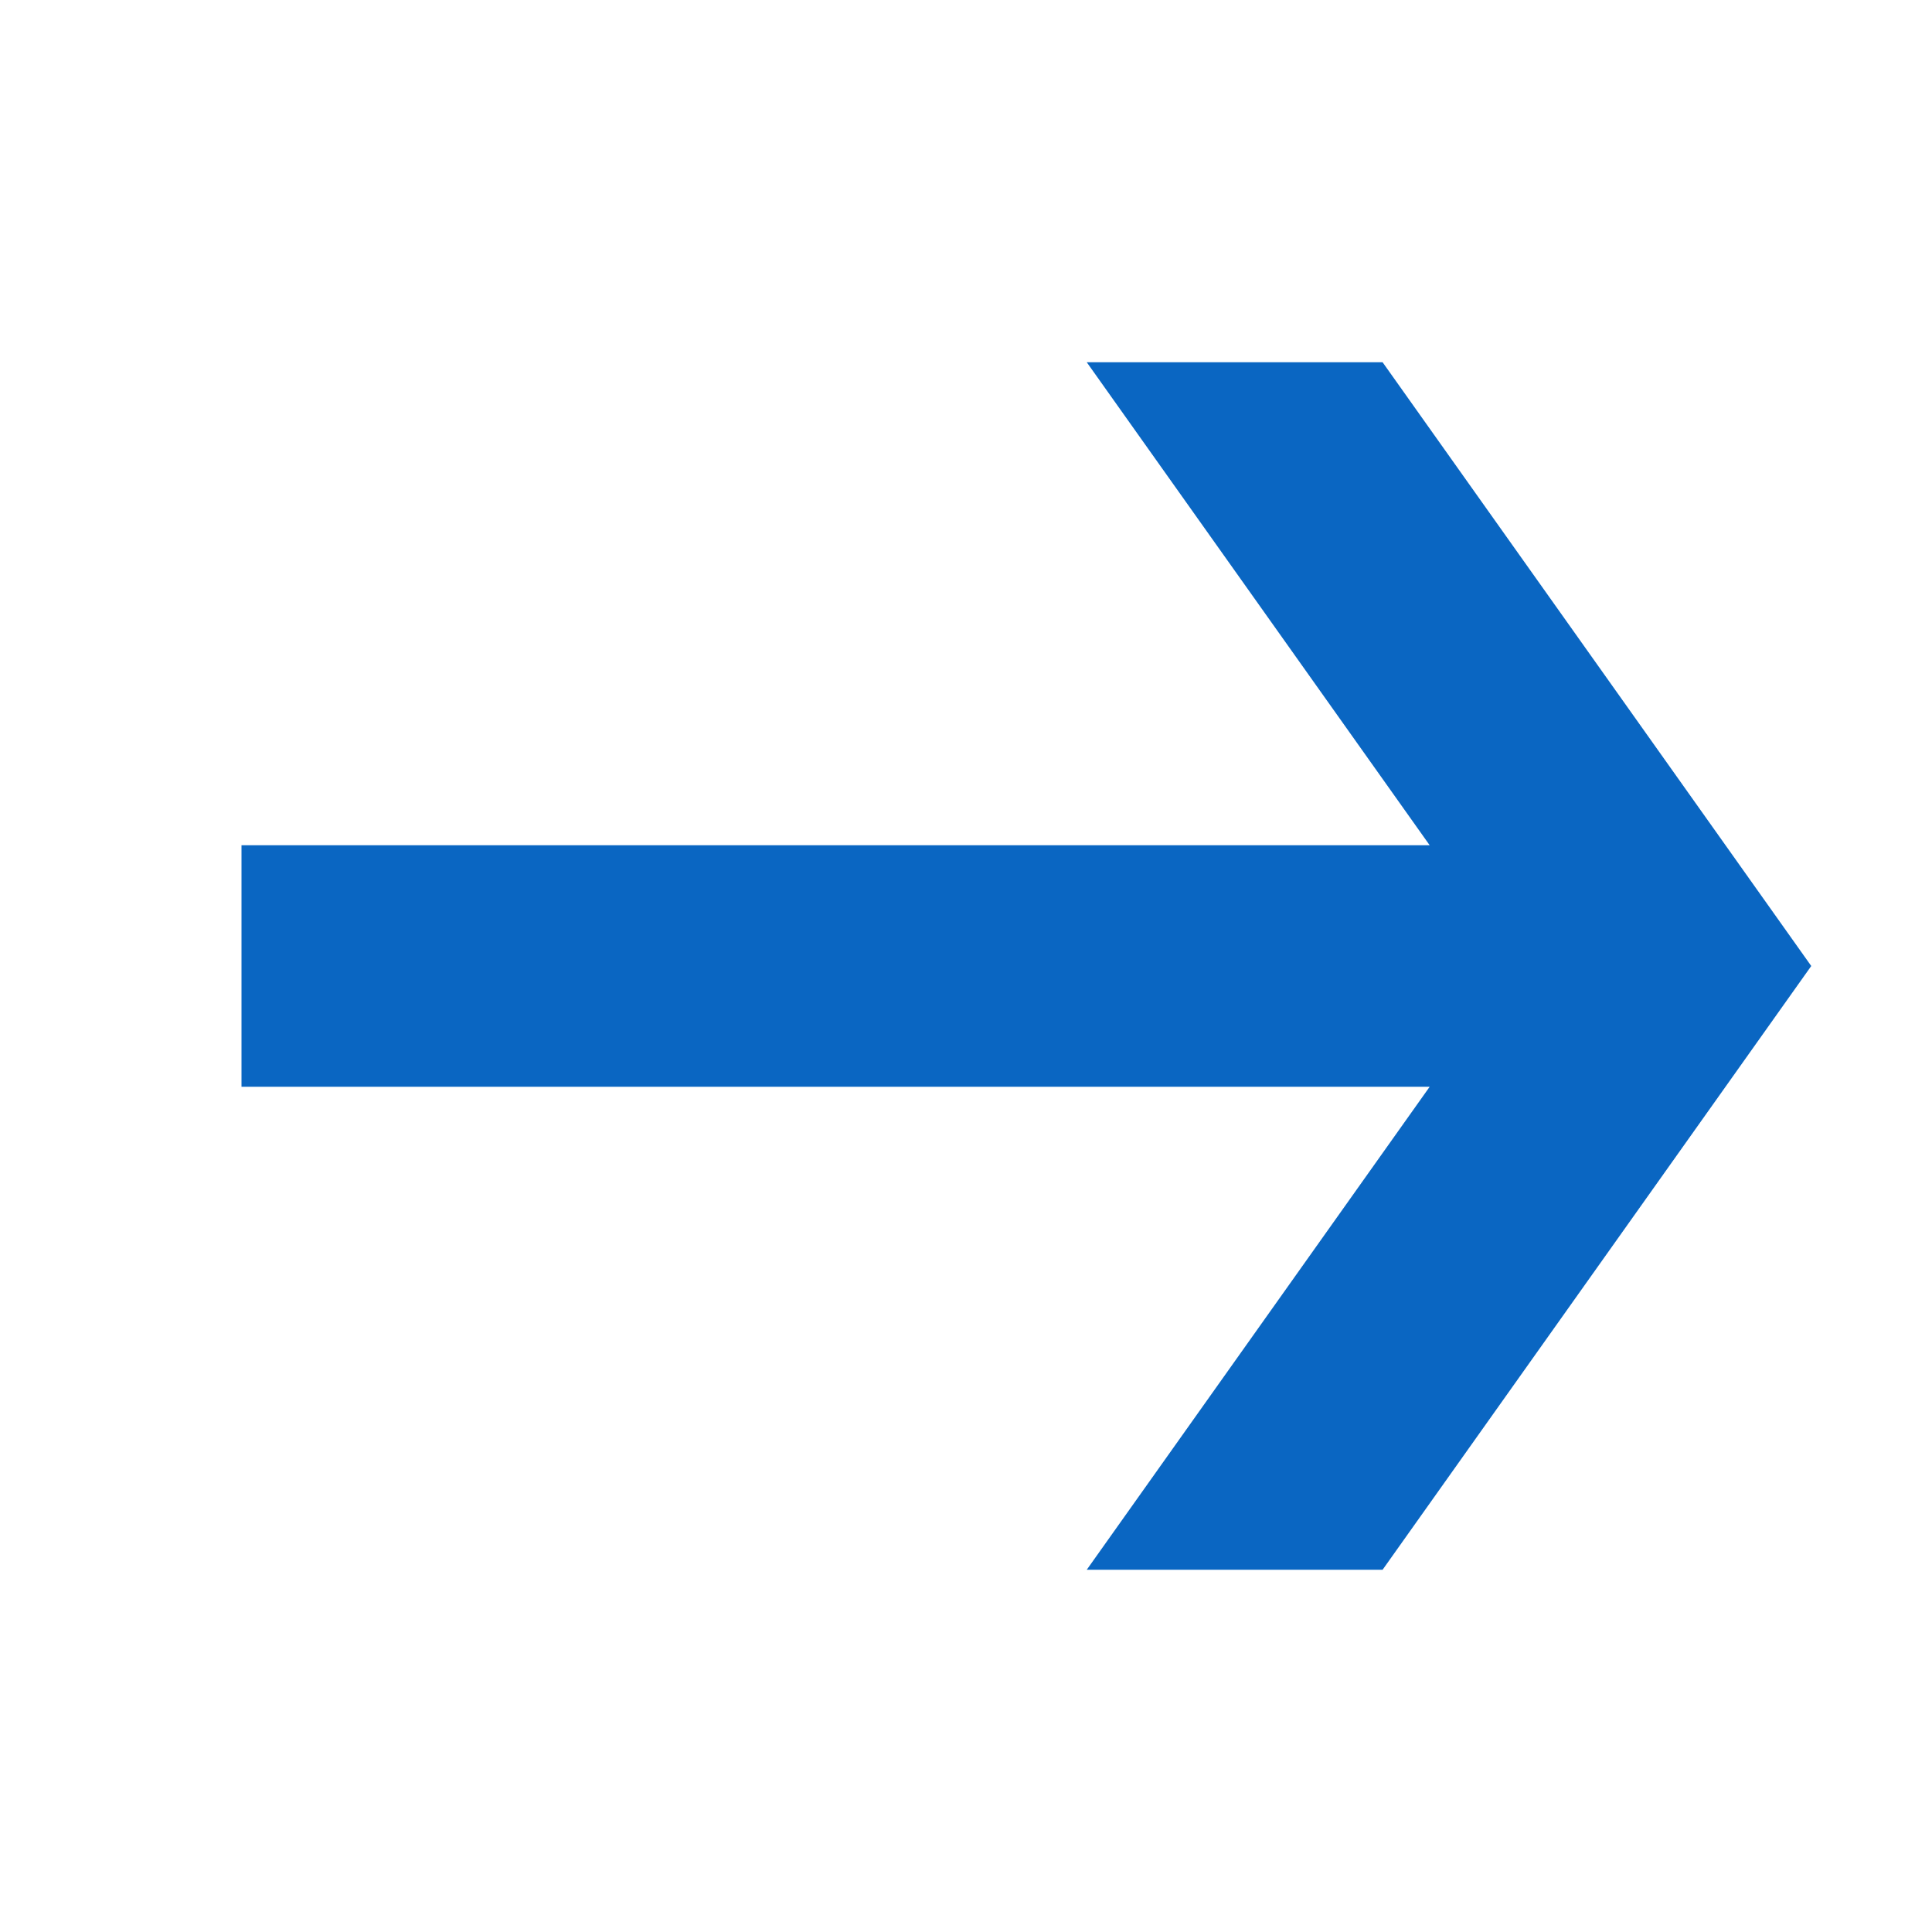
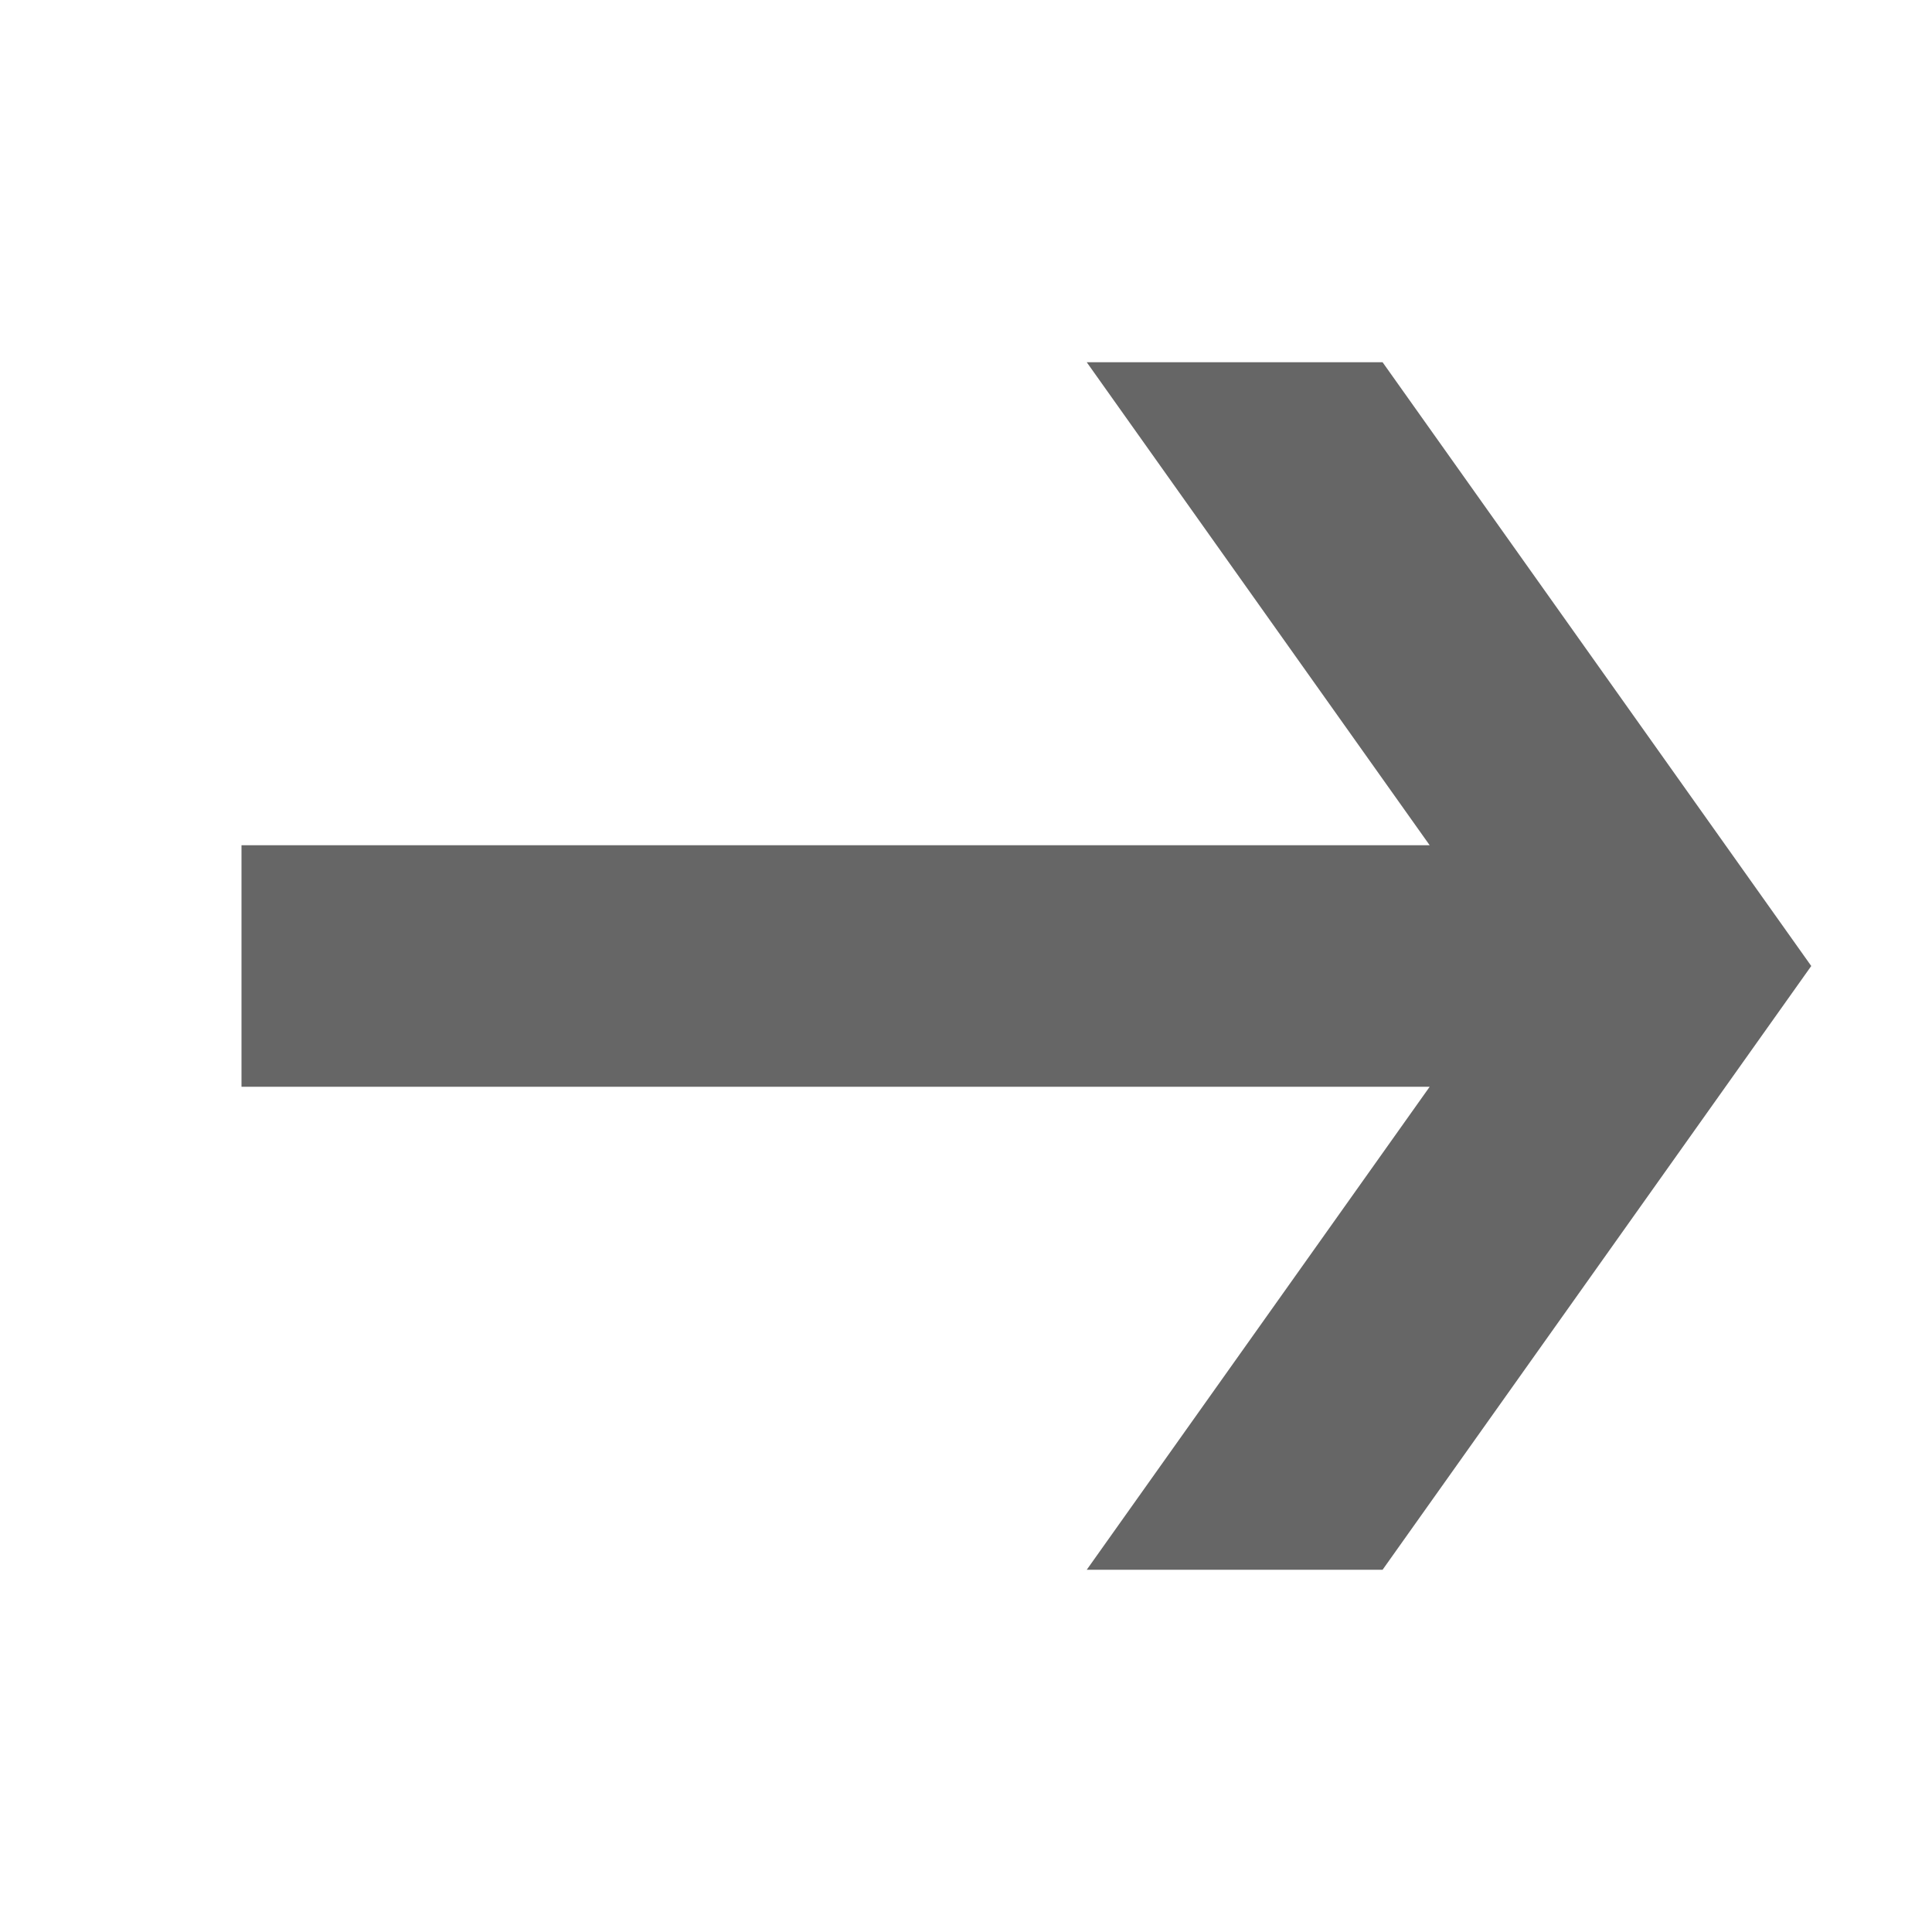
- <svg xmlns="http://www.w3.org/2000/svg" viewBox="0 0 16 16" data-supported-dps="16x16" fill="#0a66c2" width="16" height="16" focusable="false">
+ <svg xmlns="http://www.w3.org/2000/svg" viewBox="0 0 16 16" data-supported-dps="16x16" fill="#666666" width="16" height="16" focusable="false">
  <path d="M11.45 3L15 8l-3.55 5H9l2.84-4H2V7h9.84L9 3z" />
</svg>
